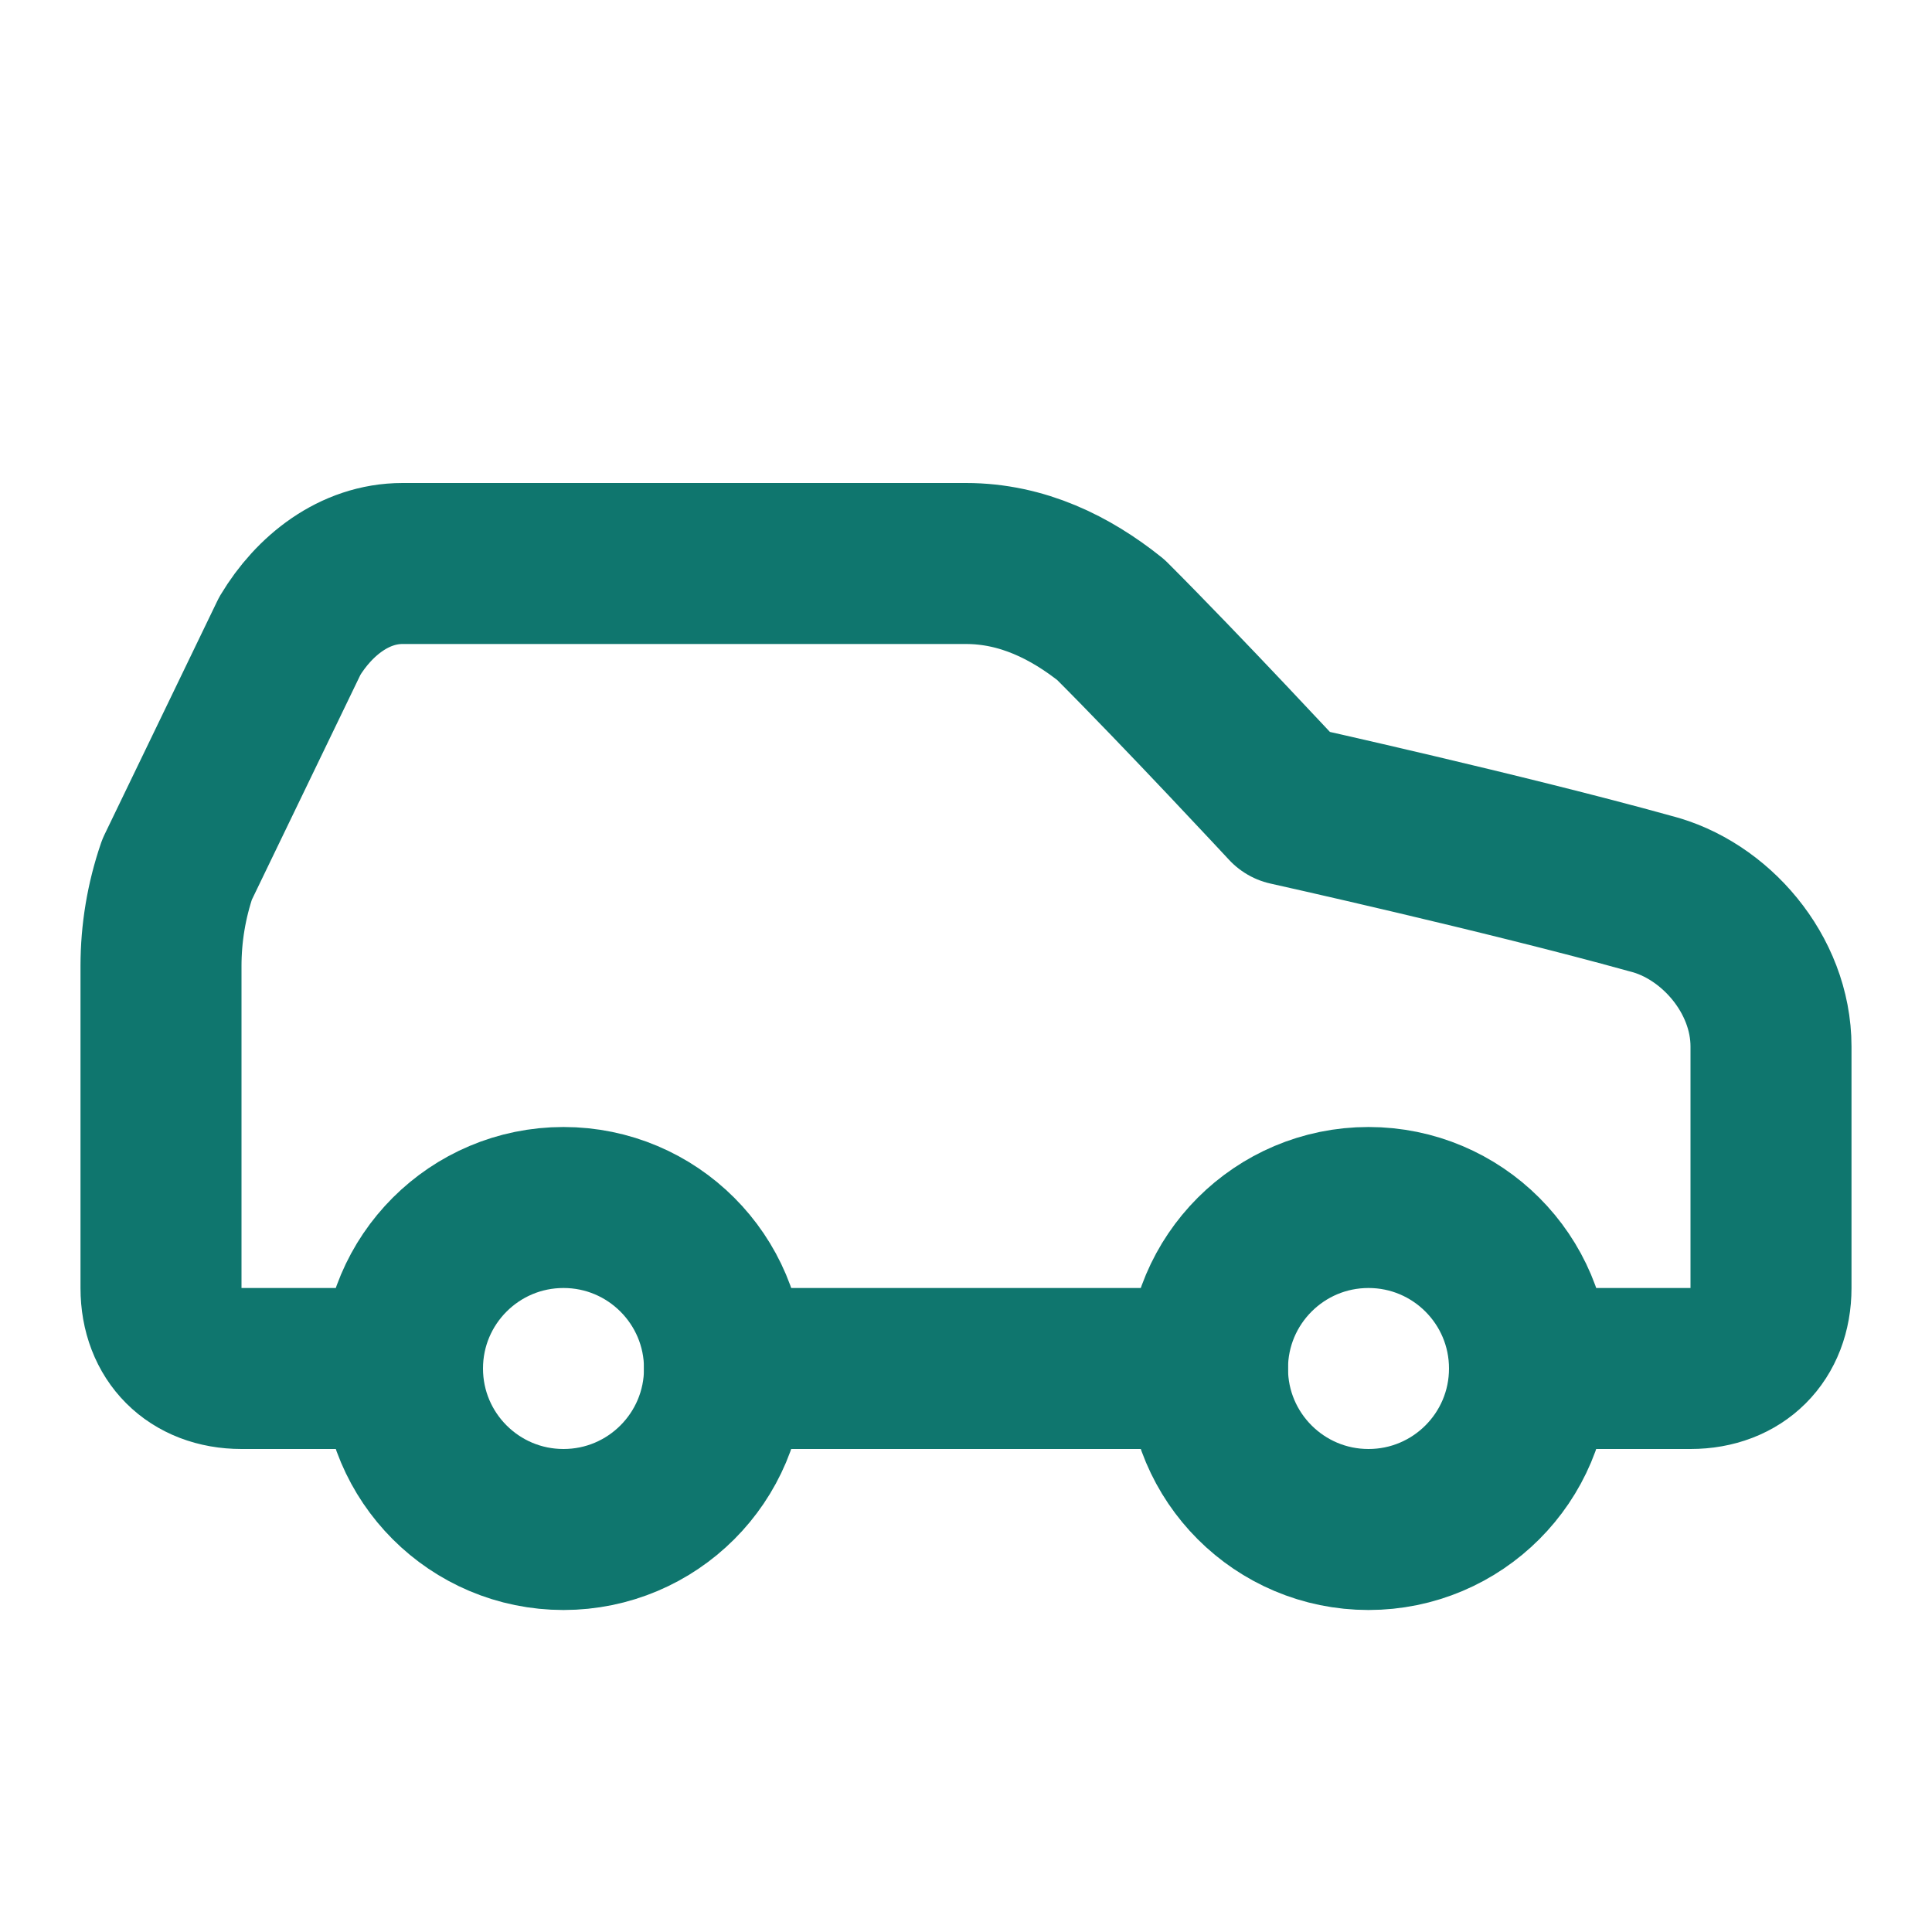
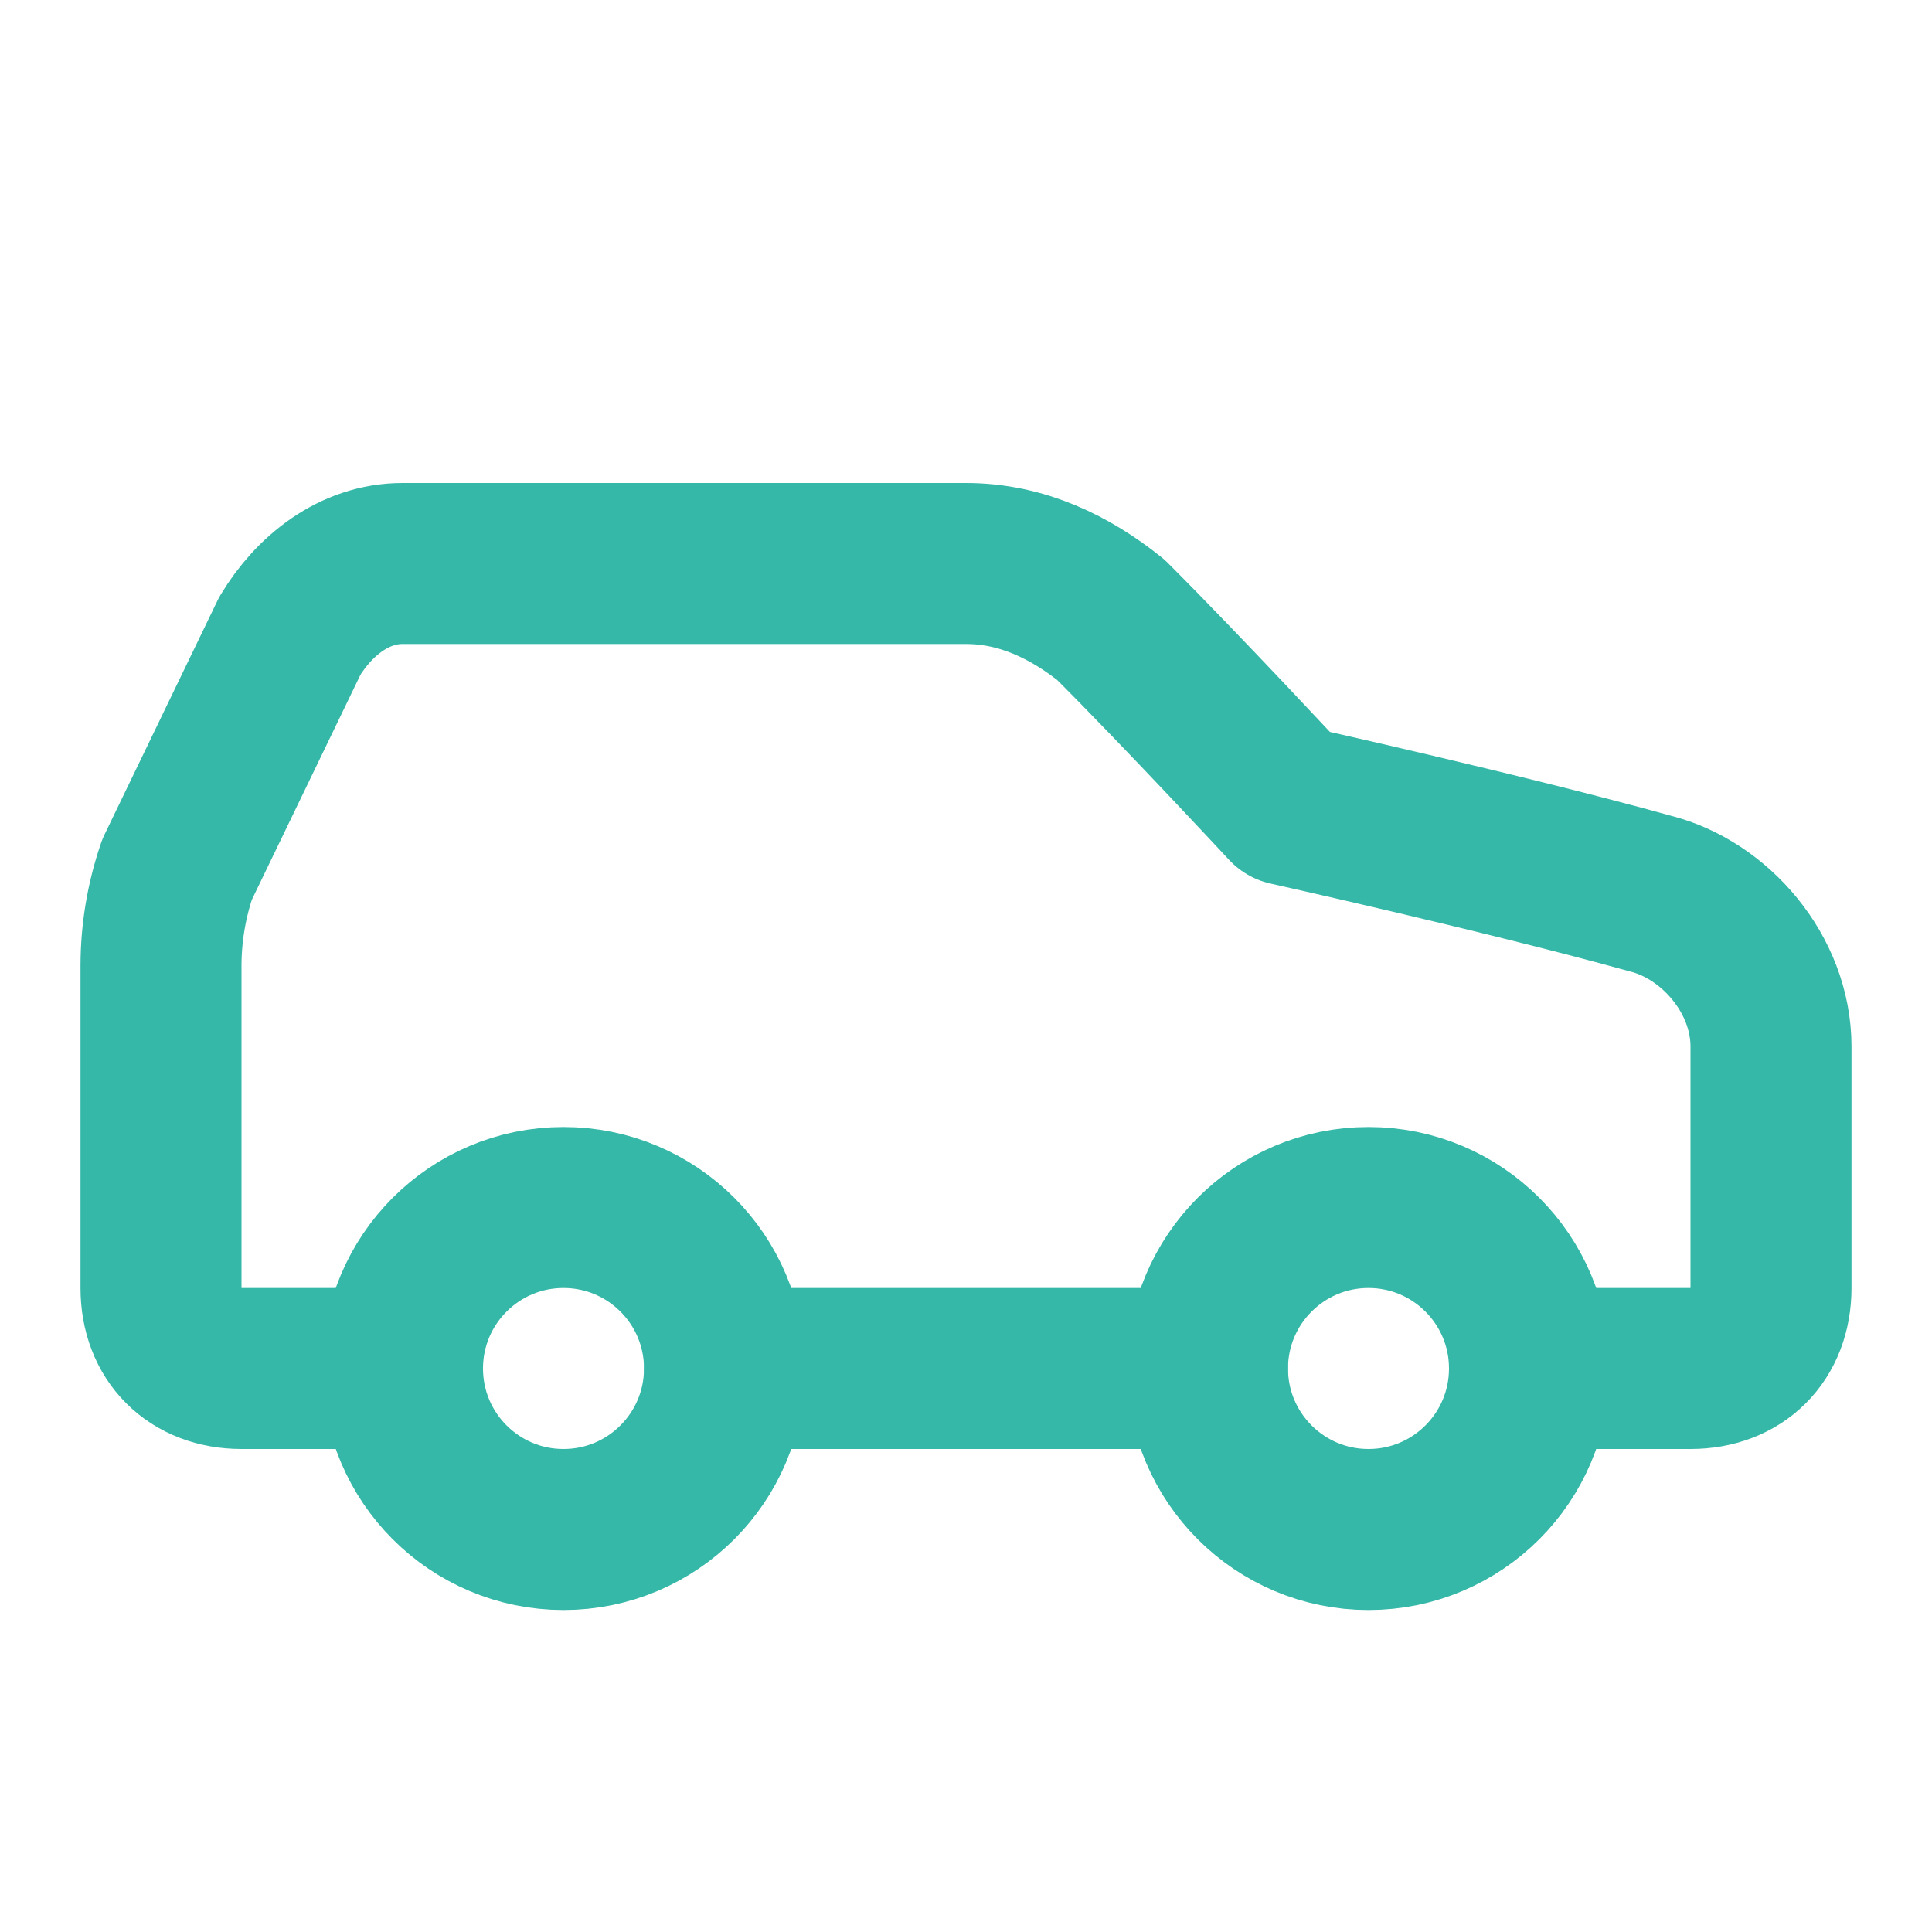
- <svg xmlns="http://www.w3.org/2000/svg" viewBox="0 0 24 24" fill="none" stroke="#0f766e" stroke-width="2" stroke-linecap="round" stroke-linejoin="round">
+ <svg xmlns="http://www.w3.org/2000/svg" viewBox="0 0 24 24" fill="none" stroke="#35b8a8" stroke-width="2" stroke-linecap="round" stroke-linejoin="round">
  <path d="M19 17h2c.6 0 1-.4 1-1v-3c0-.9-.7-1.7-1.5-1.9C18.7 10.6 16 10 16 10s-1.3-1.4-2.2-2.3c-.5-.4-1.1-.7-1.8-.7H5c-.6 0-1.1.4-1.4.9l-1.4 2.9A3.7 3.7 0 0 0 2 12v4c0 .6.4 1 1 1h2" />
  <circle cx="7" cy="17" r="2" />
  <path d="M9 17h6" />
  <circle cx="17" cy="17" r="2" />
</svg>
